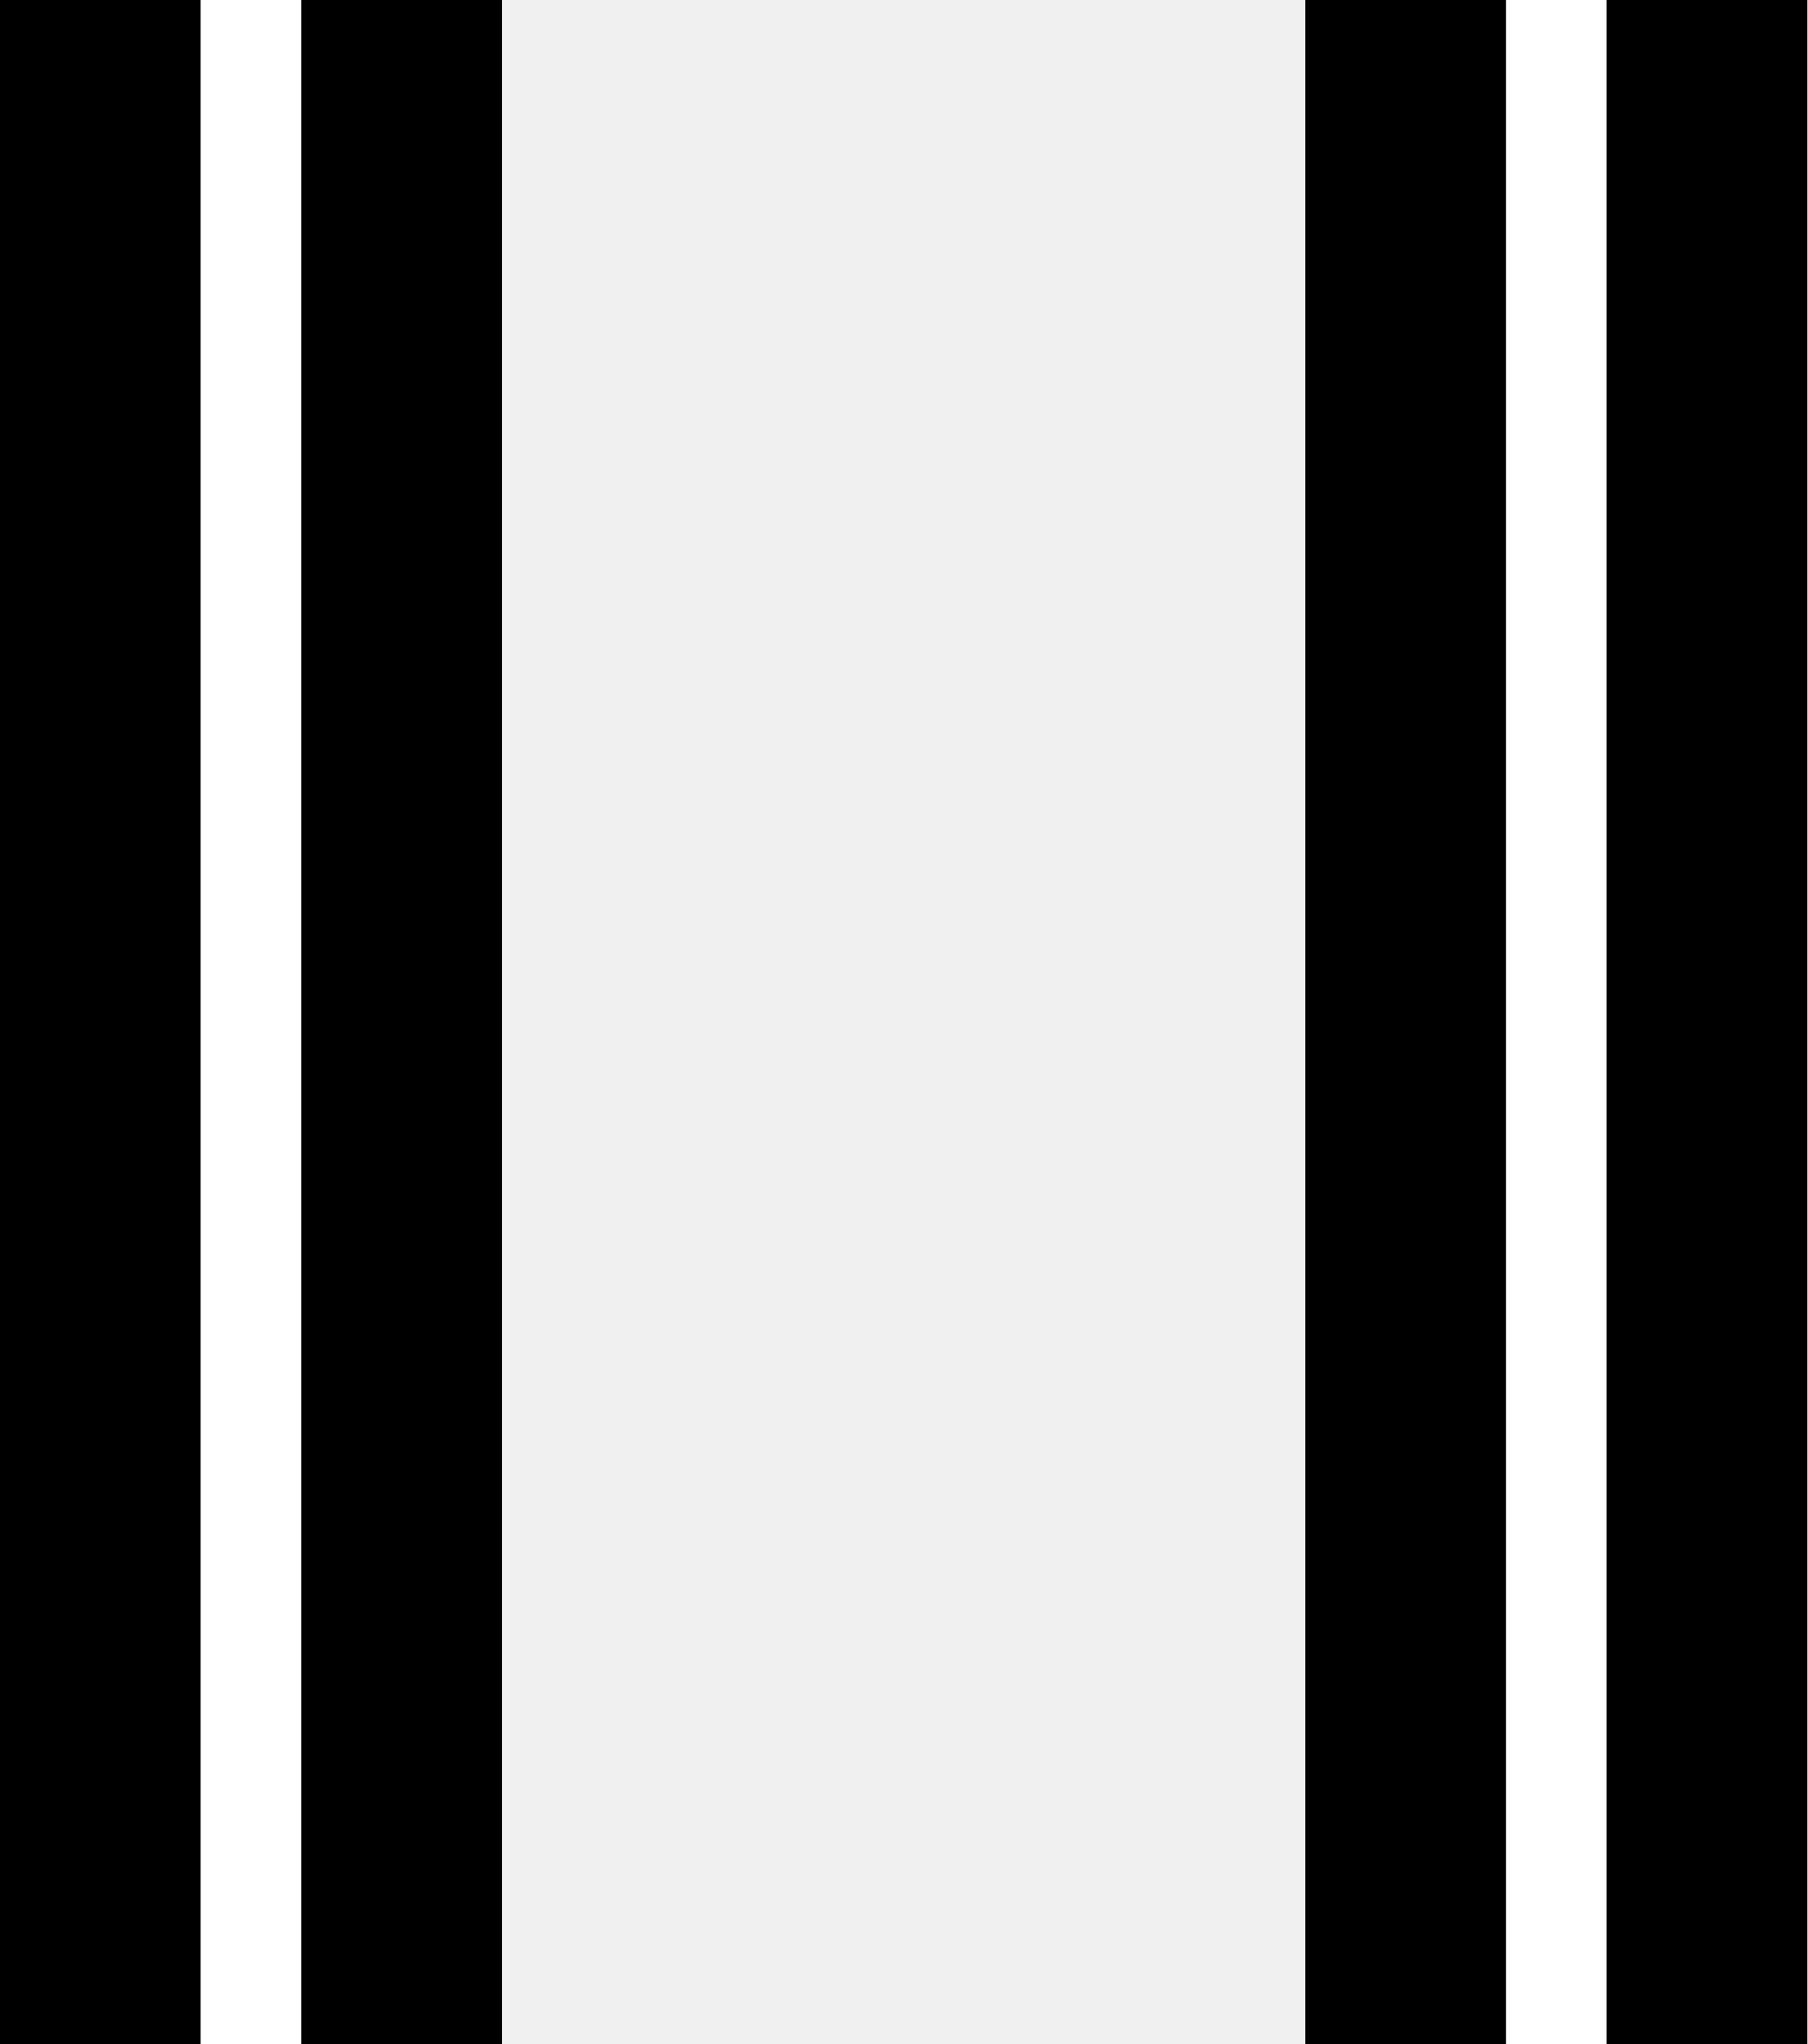
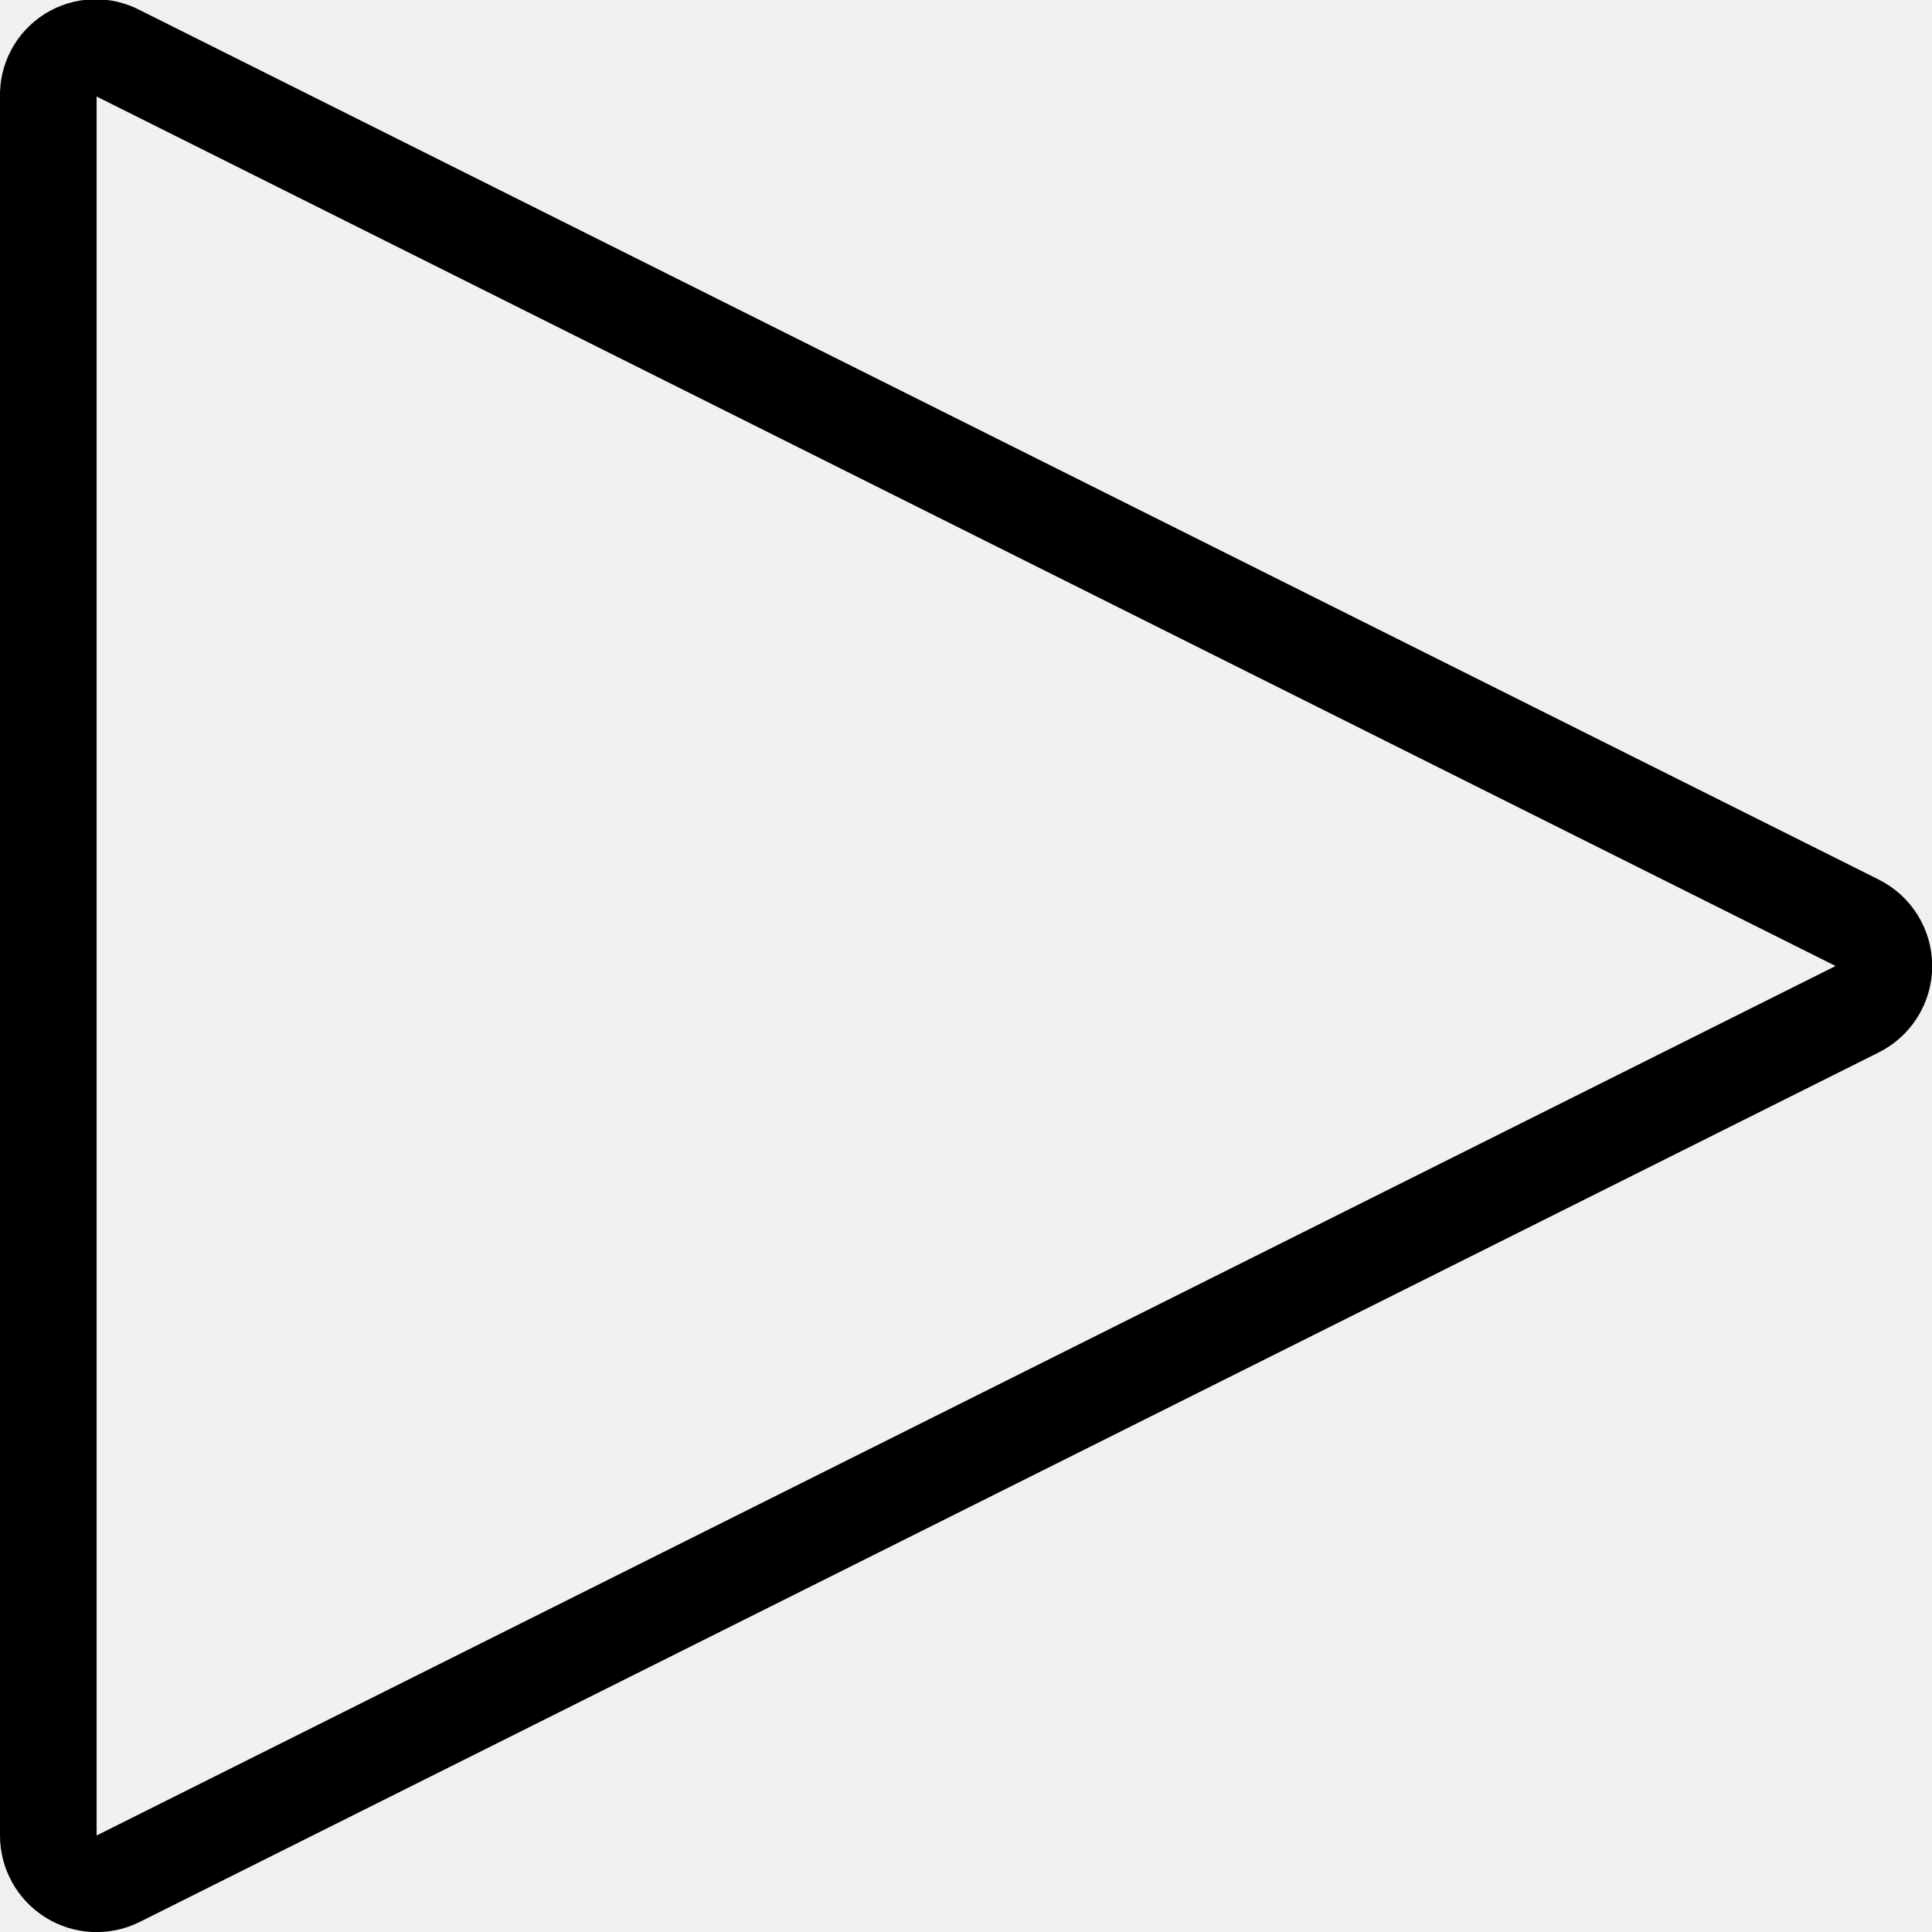
- <svg xmlns="http://www.w3.org/2000/svg" id="Layer_1" data-name="Layer 1" viewBox="0 0 18 20.36">
-   <rect width="2" height="20.36" />
-   <rect x="2" width="1" height="20.36" style="fill: #fff" />
-   <rect x="3" width="2" height="20.36" />
-   <rect x="13" width="2" height="20.36" />
-   <rect x="15" width="1" height="20.36" style="fill: #fff" />
-   <rect x="16" width="2" height="20.36" />
+ <svg xmlns="http://www.w3.org/2000/svg" id="Layer_1" data-name="Layer 1" width="20" height="20" viewBox="0 0 20 20">
+   <path d="M19.22,9.55l-18-9A.49.49,0,0,0,.5,1V19a.5.5,0,0,0,.72.45l18-9A.5.5,0,0,0,19.22,9.55Z" transform="translate(0 0)" style="fill: none;stroke: #000;stroke-miterlimit: 10" />
</svg>
